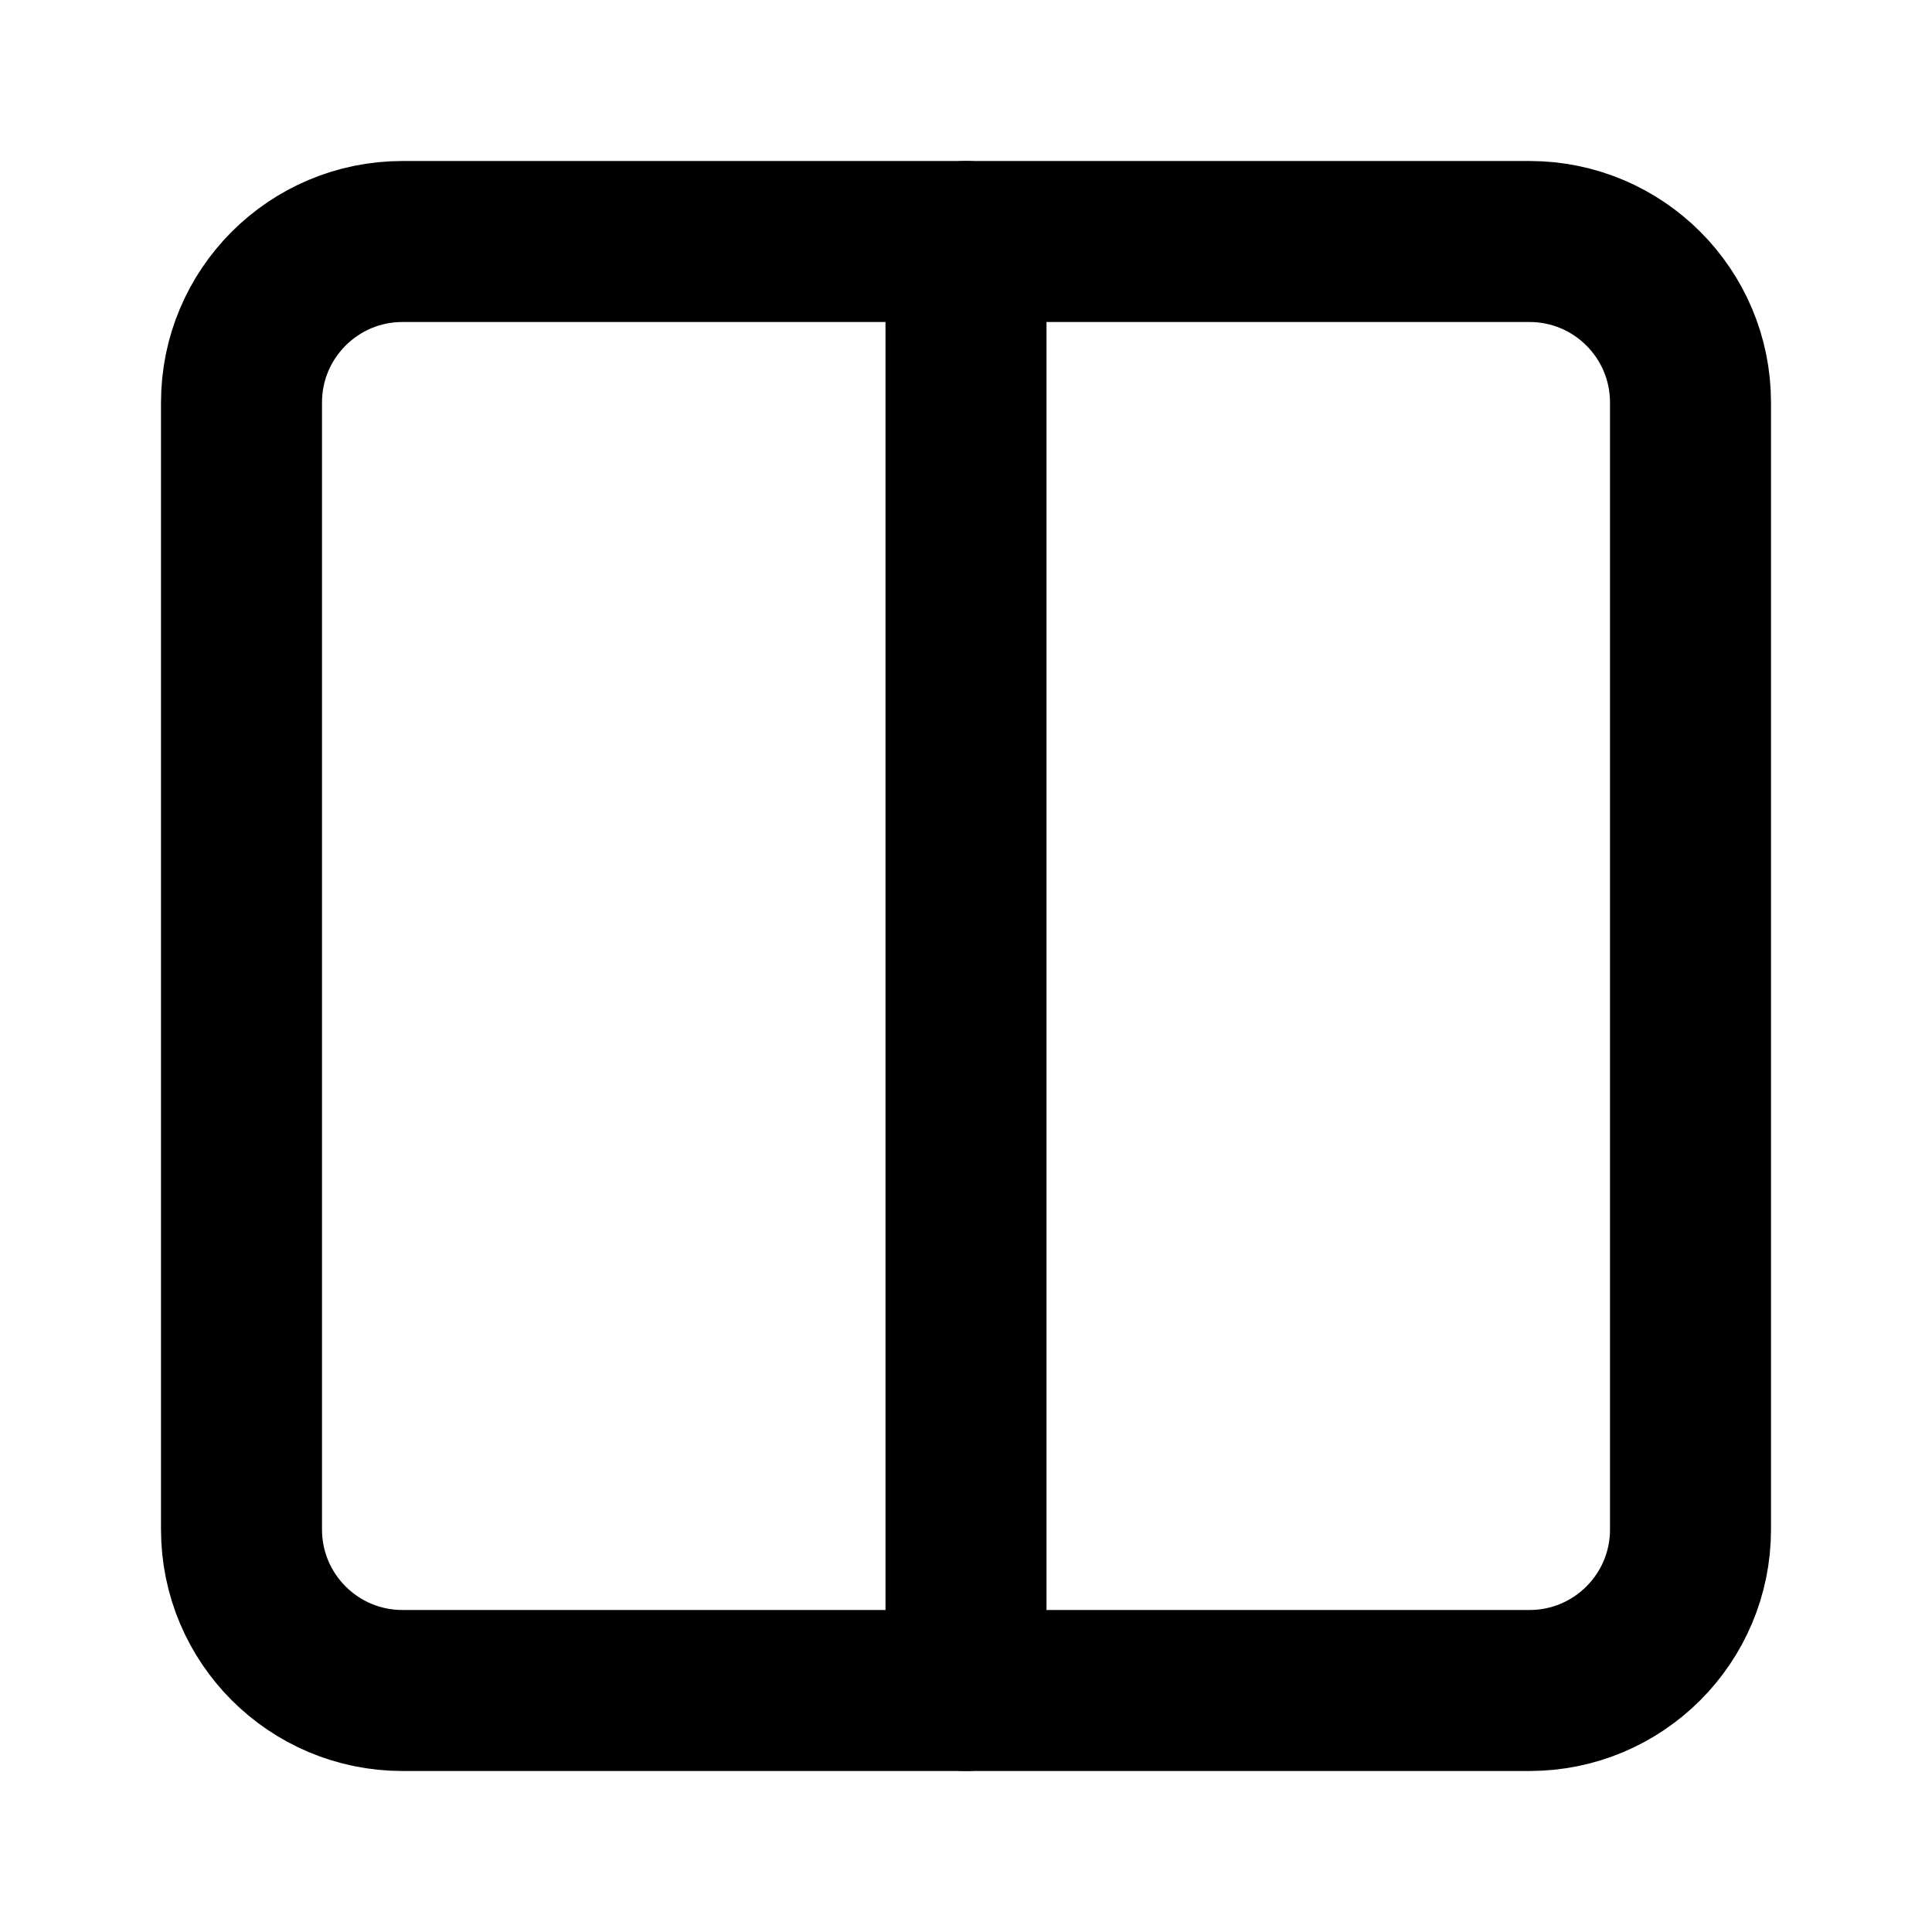
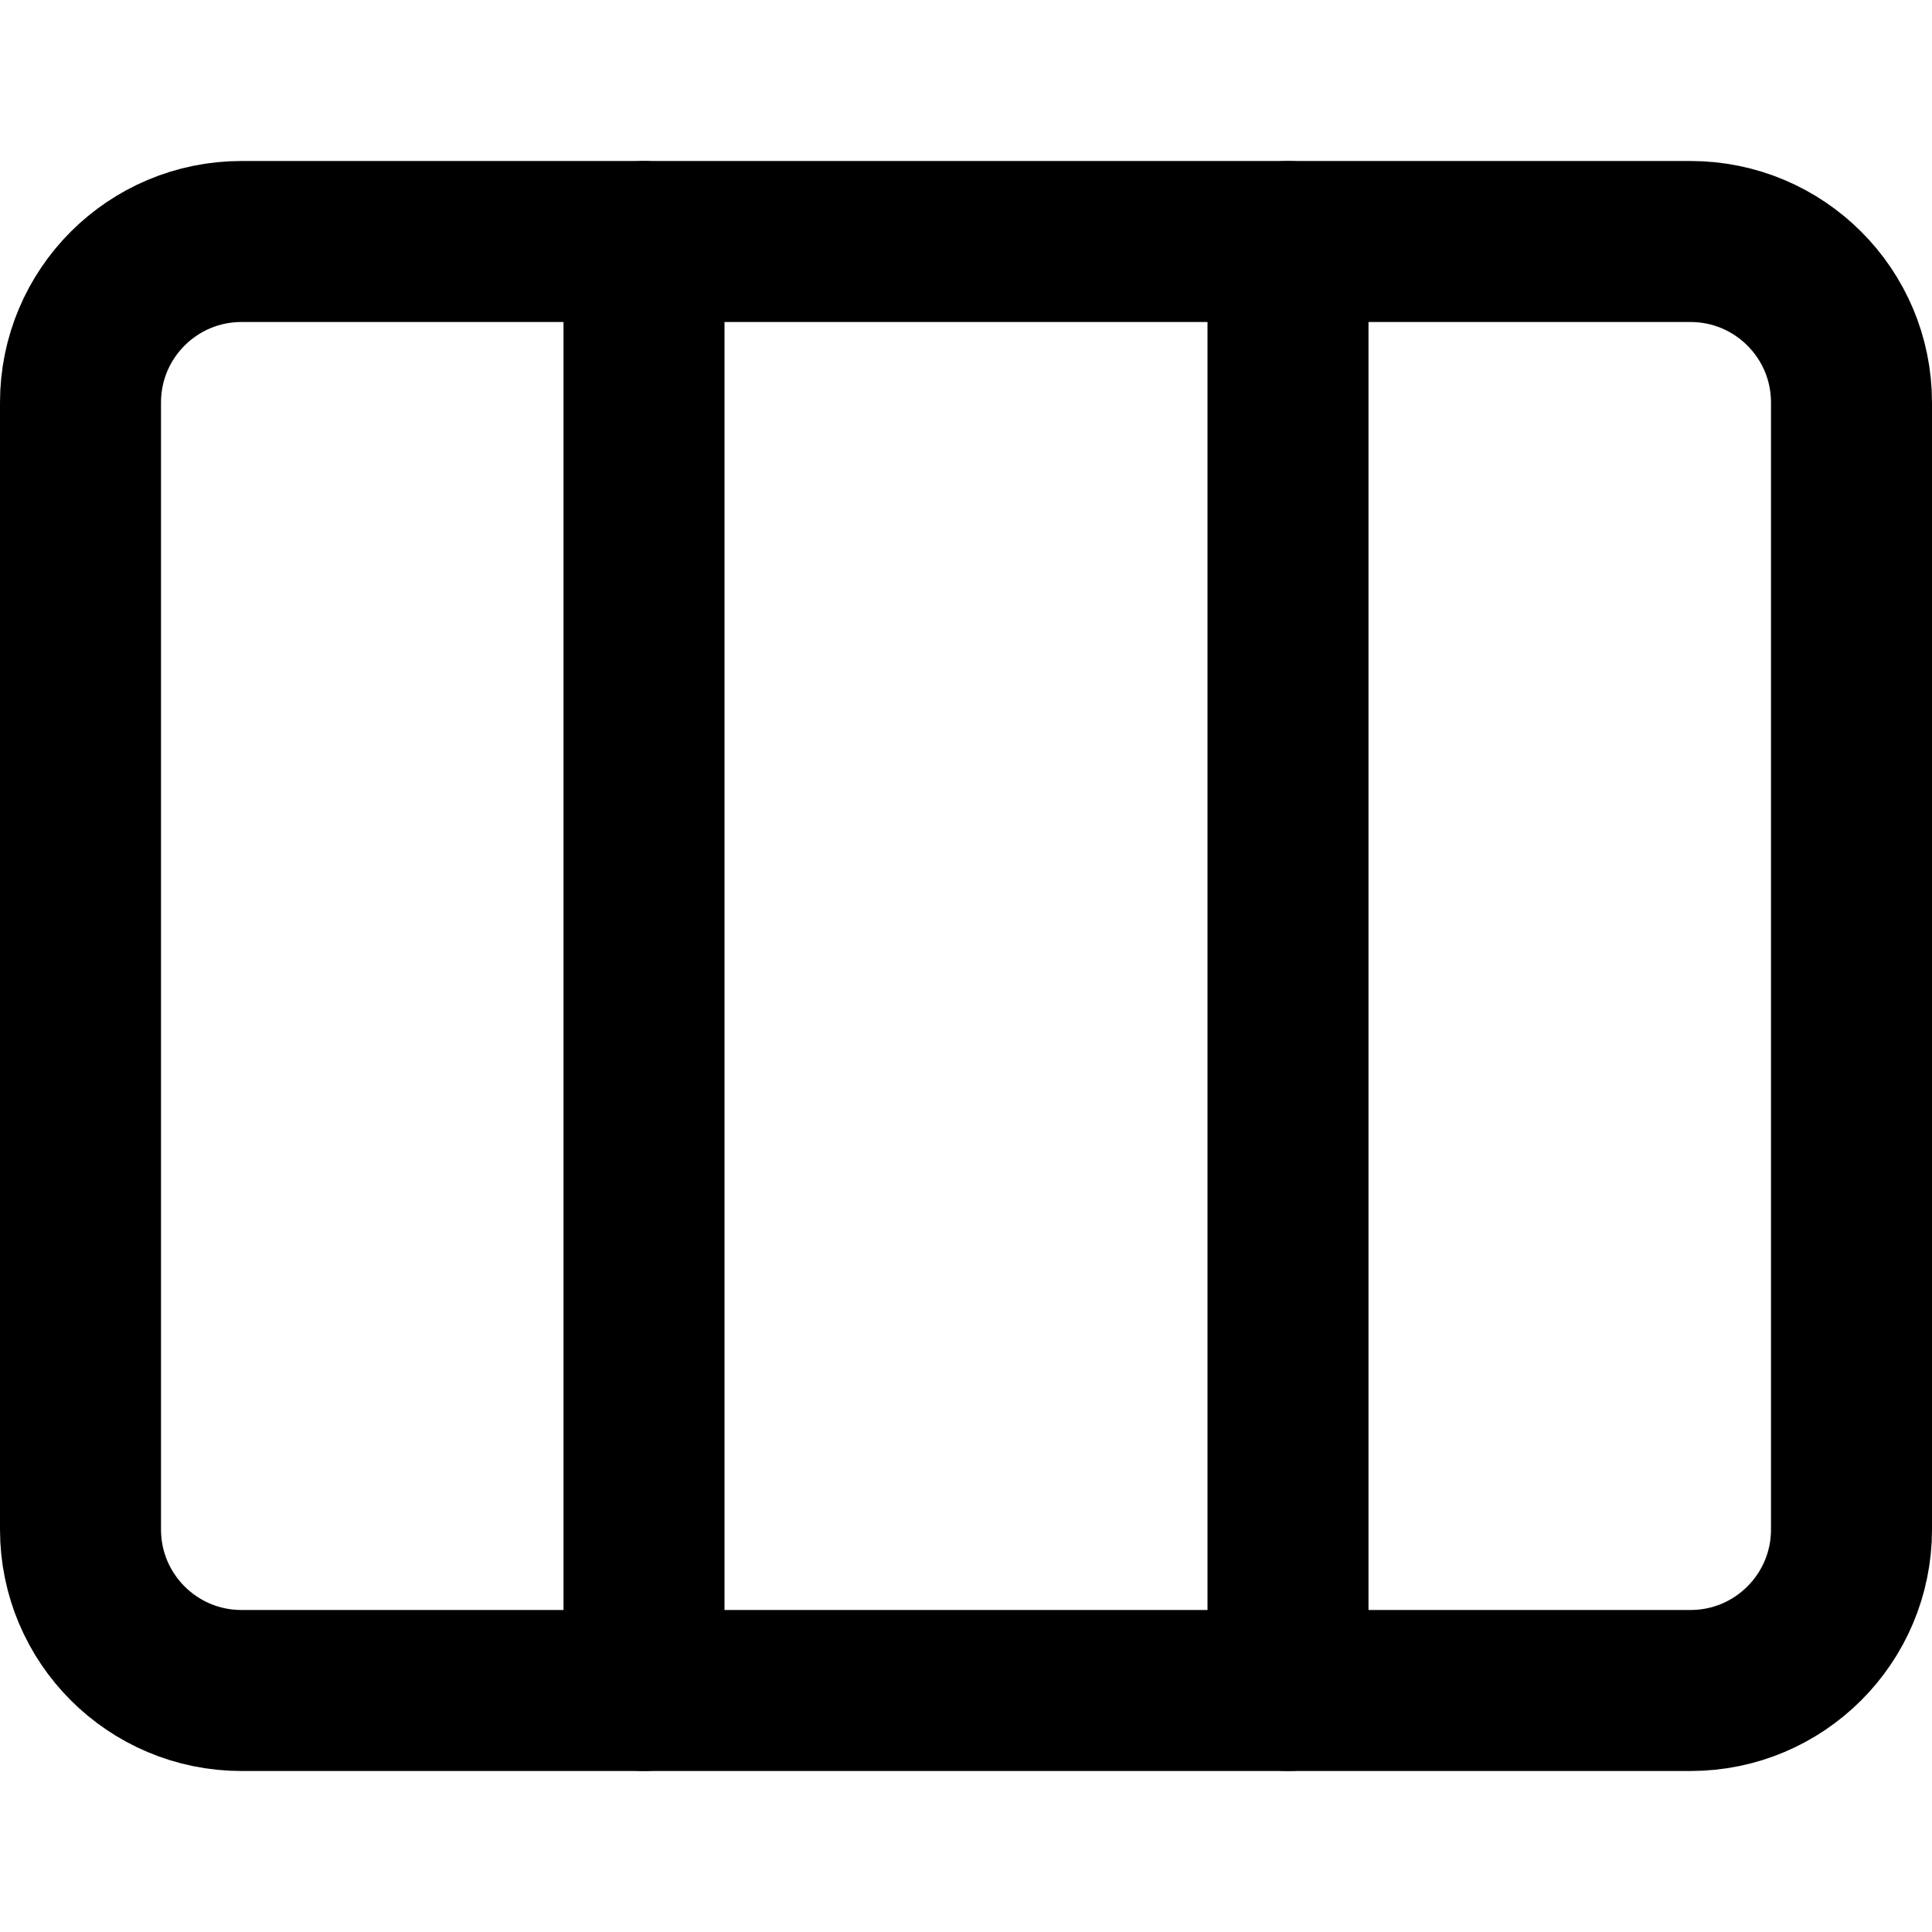
<svg xmlns="http://www.w3.org/2000/svg" class="i i-columns" viewBox="0 0 24 24" fill="none" stroke="currentColor" stroke-width="2" stroke-linecap="round" stroke-linejoin="round">
-   <rect width="18" height="18" x="3" y="3" rx="2" />
-   <path d="M12 21V3" />
+   <rect width="22" height="18" x="1" y="3" rx="2" />
+   <path d="M16 21V3M8 21V3" />
</svg>
